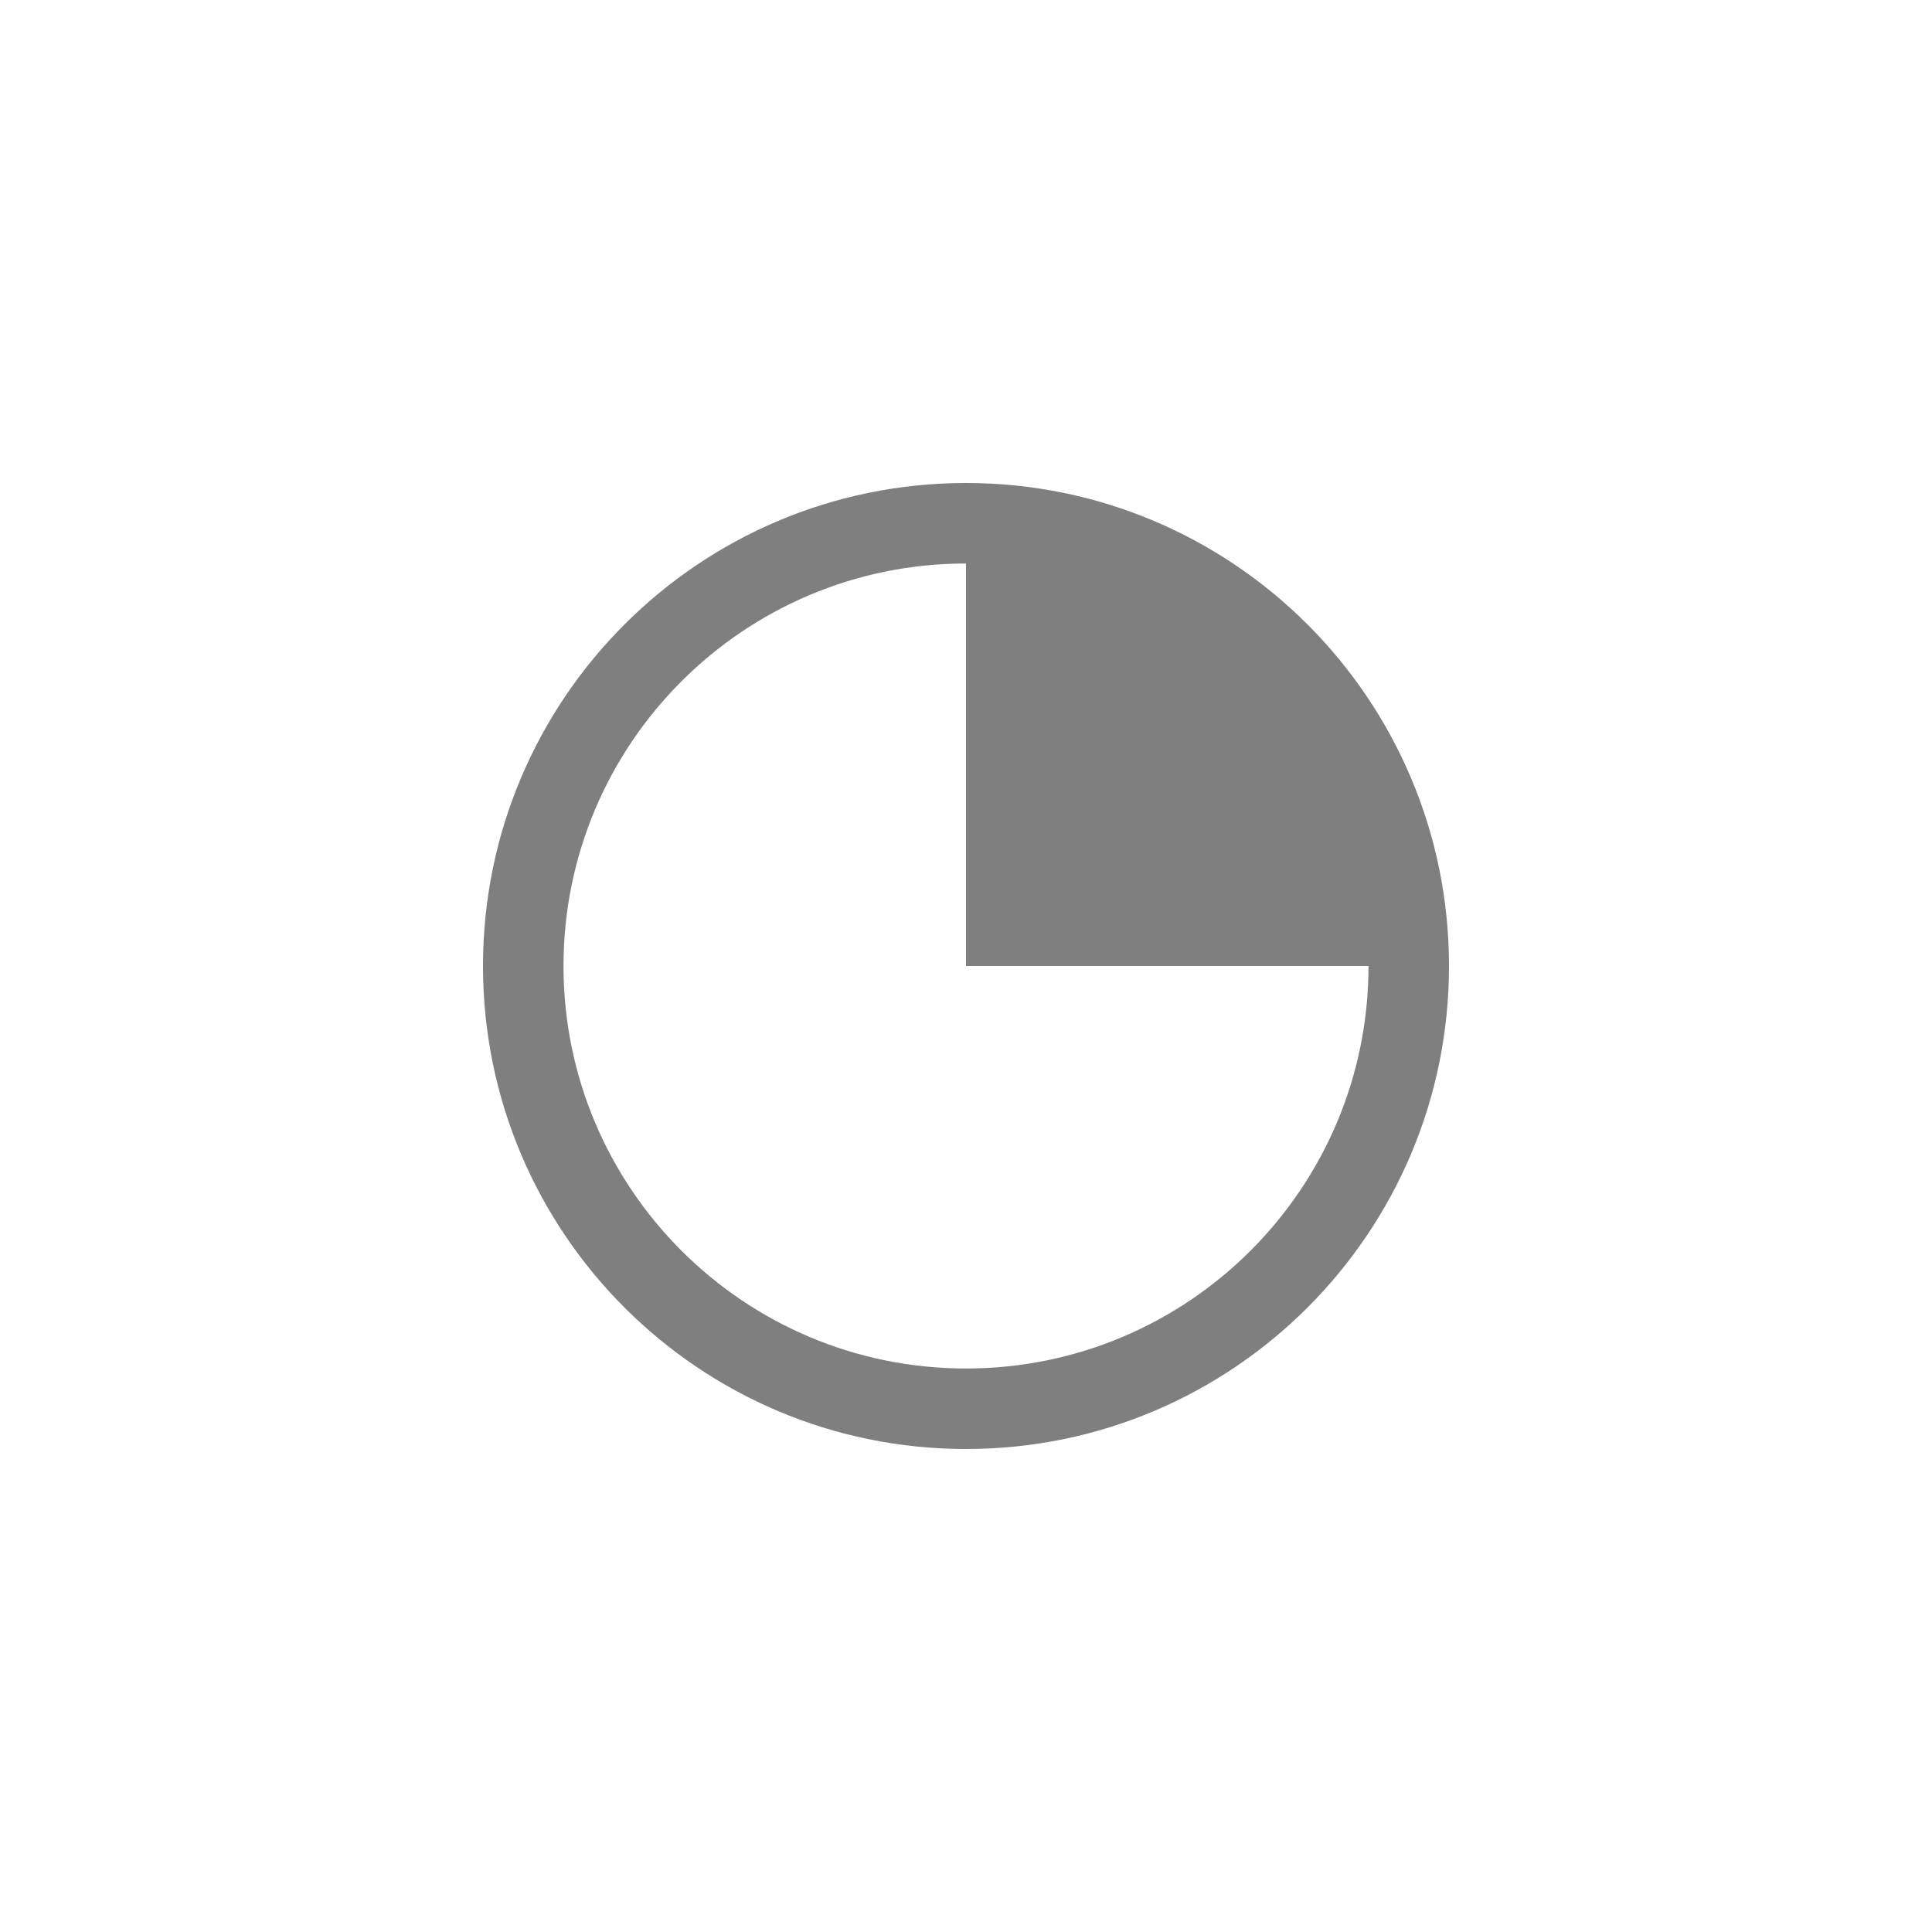
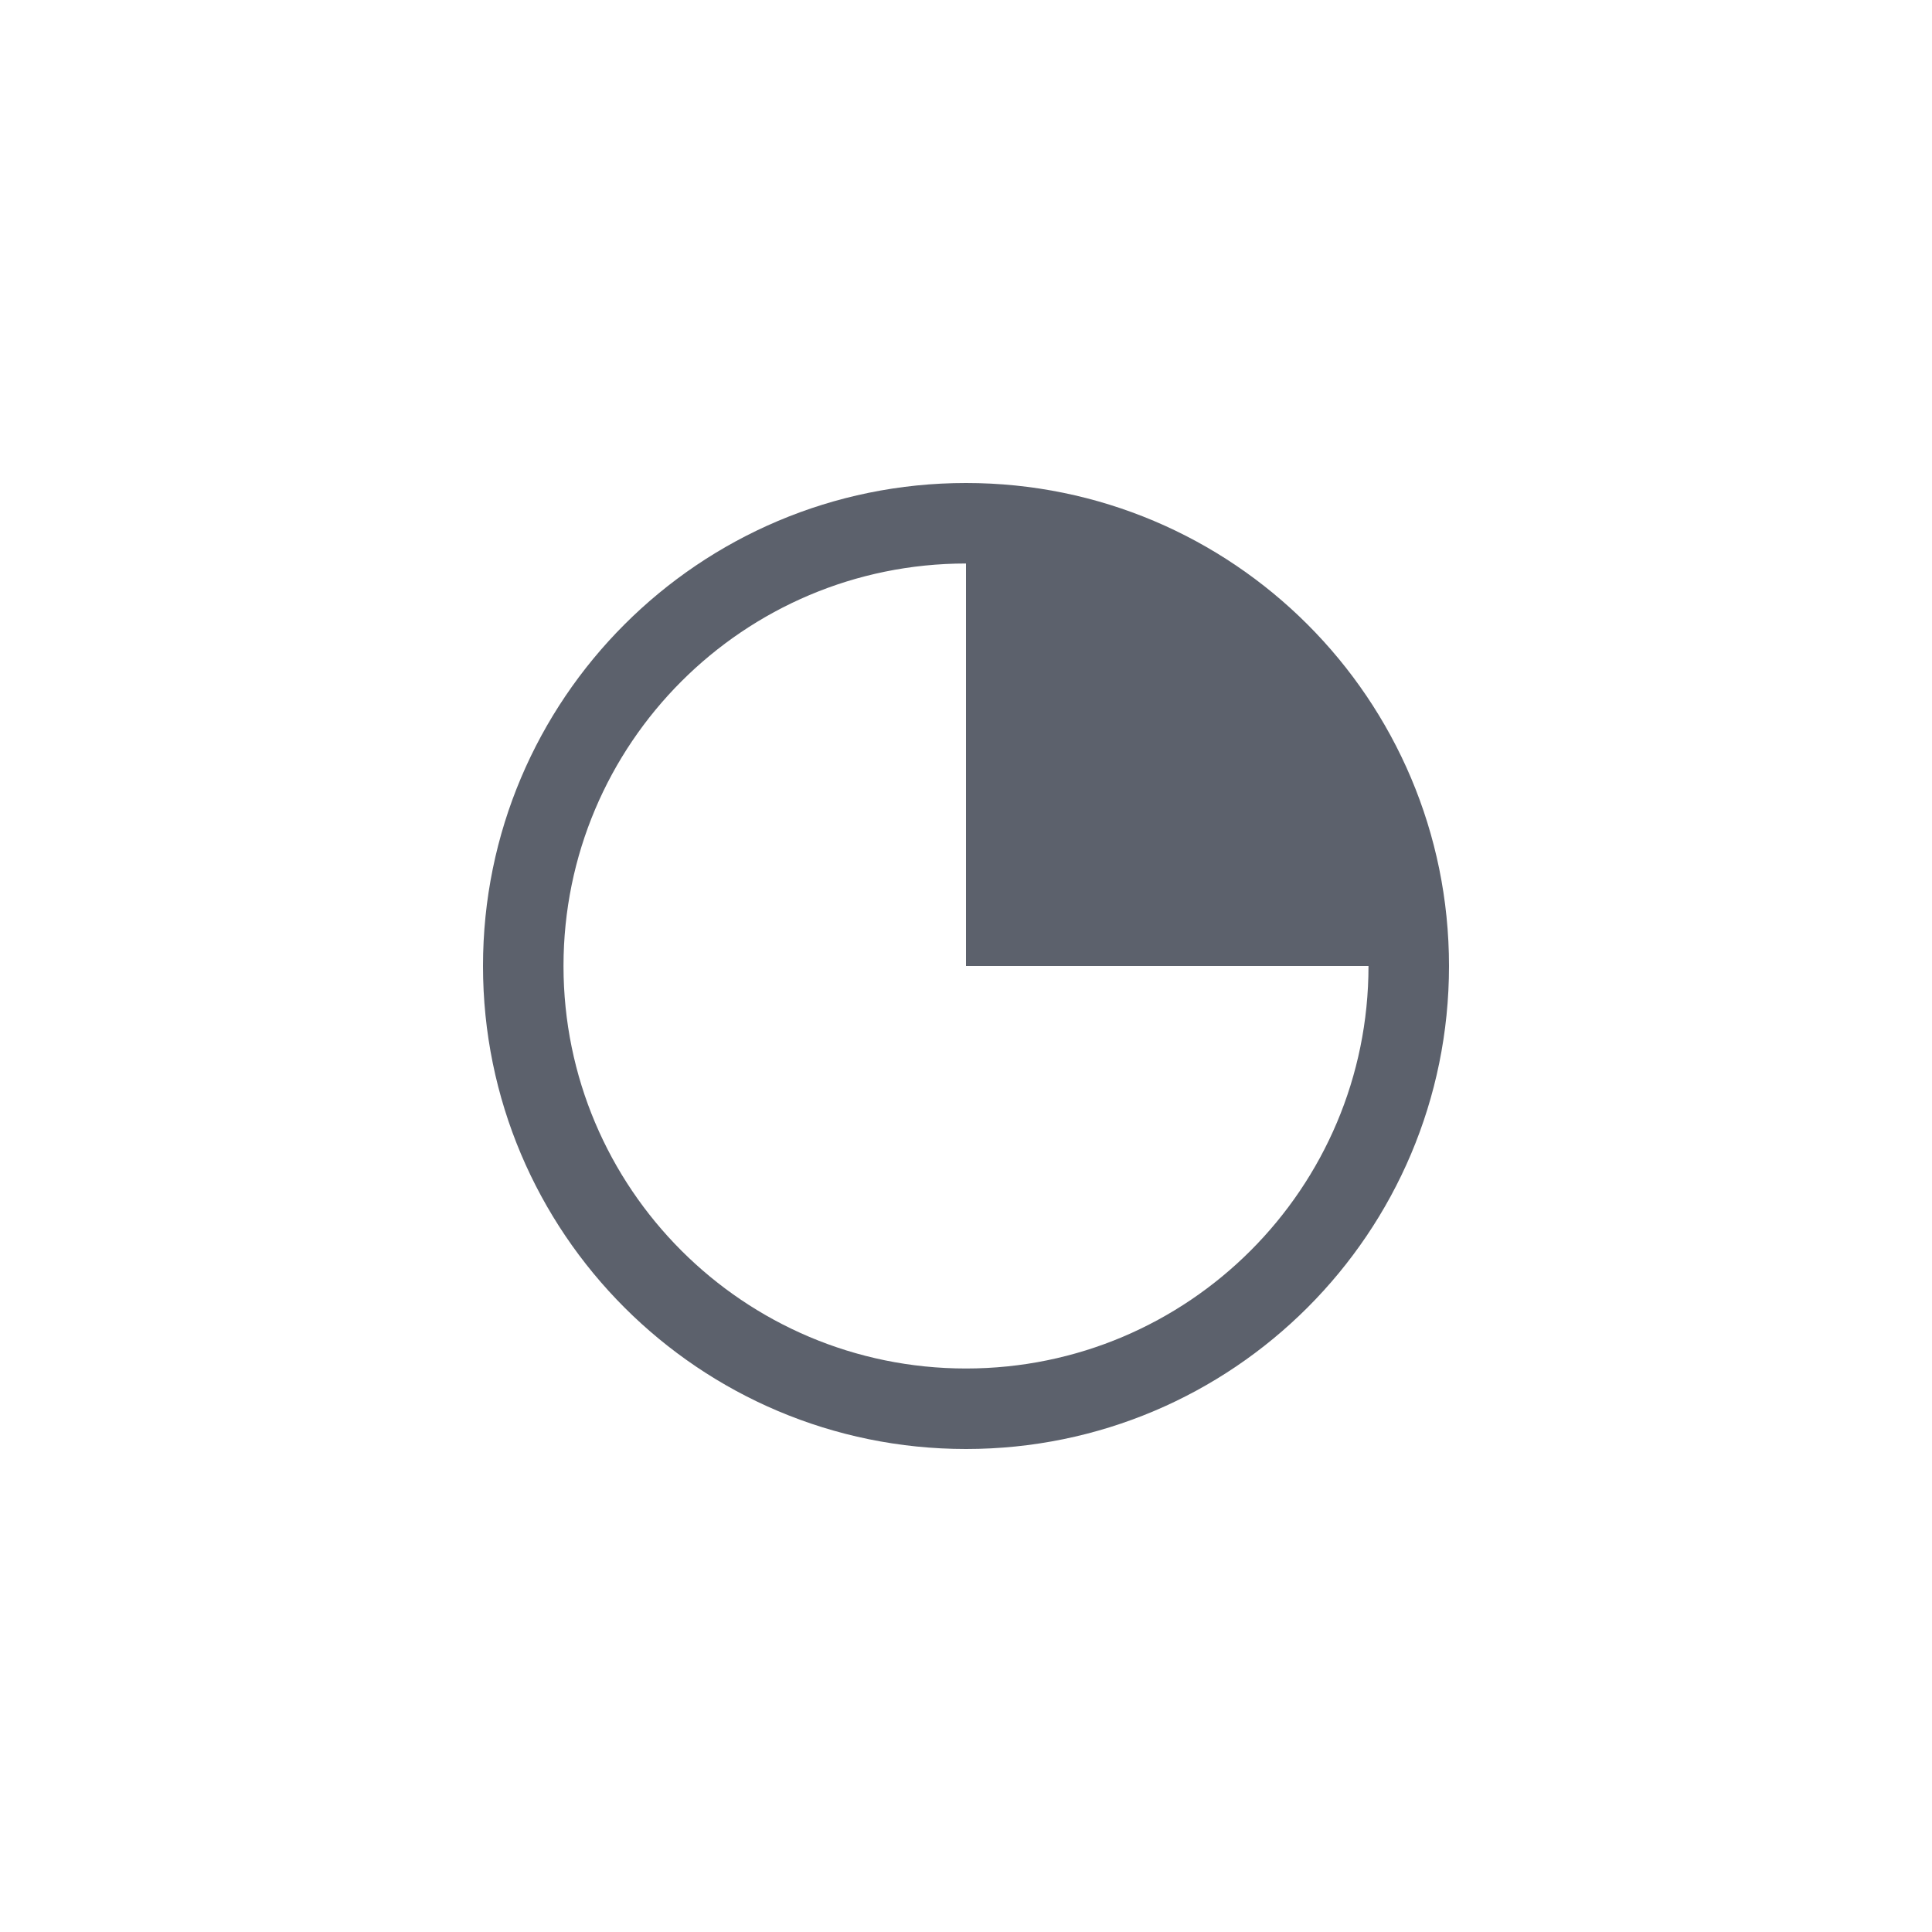
<svg xmlns="http://www.w3.org/2000/svg" id="svg3049" height="24" width="24" version="1.1">
  <defs id="defs3051">
    <style id="current-color-scheme" type="text/css">.ColorScheme-Text {
        color:#4d4d4d;
      }
      .ColorScheme-Background {
        color:#eff0f1;
      }
      .ColorScheme-Highlight {
        color:#3daee9;
      }
      .ColorScheme-ViewText {
        color:#31363b;
      }
      .ColorScheme-ViewBackground {
        color:#fcfcfc;
      }
      .ColorScheme-ViewHover {
        color:#93cee9;
      }
      .ColorScheme-ViewFocus{
        color:#3daee9;
      }
      .ColorScheme-ButtonText {
        color:#31363b;
      }
      .ColorScheme-ButtonBackground {
        color:#eff0f1;
      }
      .ColorScheme-ButtonHover {
        color:#93cee9;
      }
      .ColorScheme-ButtonFocus{
        color:#3daee9;
      }</style>
  </defs>
-   <g id="layer1" transform="translate(-421.71 -523.79)">
-     <path id="path4139" opacity=".5" style="color:#4d4d4d" d="m433.71 529.79a6 6 0 0 0 -6 6 6 6 0 0 0 6 6 6 6 0 0 0 6 -6 6 6 0 0 0 -6 -6zm0 1v5h5a5 5 0 0 0 -0.021 -0.441 5 5 0 0 1 0.021 0.441 5 5 0 0 1 -5 5 5 5 0 0 1 -5 -5 5 5 0 0 1 5 -5zm0.441 0.021a5 5 0 0 1 0.209 0.025 5 5 0 0 0 -0.209 -0.025zm0.484 0.068a5 5 0 0 1 0.236 0.053 5 5 0 0 0 -0.236 -0.053zm0.479 0.113a5 5 0 0 1 0.25 0.084 5 5 0 0 0 -0.25 -0.084zm0.471 0.164a5 5 0 0 1 0.262 0.119 5 5 0 0 0 -0.262 -0.119zm0.439 0.205a5 5 0 0 1 0.254 0.145 5 5 0 0 0 -0.254 -0.145zm0.441 0.26a5 5 0 0 1 0.221 0.158 5 5 0 0 0 -0.221 -0.158zm0.4 0.295a5 5 0 0 1 0.199 0.174 5 5 0 0 0 -0.199 -0.174zm0.377 0.34a5 5 0 0 1 0.166 0.178 5 5 0 0 0 -0.166 -0.178zm0.34 0.377a5 5 0 0 1 0.137 0.18 5 5 0 0 0 -0.137 -0.18zm0.295 0.4a5 5 0 0 1 0.115 0.188 5 5 0 0 0 -0.115 -0.188zm0.26 0.441a5 5 0 0 1 0.086 0.178 5 5 0 0 0 -0.086 -0.178zm0.205 0.439a5 5 0 0 1 0.08 0.221 5 5 0 0 0 -0.08 -0.221zm0.164 0.471a5 5 0 0 1 0.06 0.242 5 5 0 0 0 -0.06 -0.242zm0.113 0.479a5 5 0 0 1 0.043 0.275 5 5 0 0 0 -0.043 -0.275z" class="ColorScheme-Text" />
-   </g>
+   <path class="ColorScheme-Text" d="m 12,6 a 6,6 0 0 0 -6,6 6,6 0 0 0 6,6 6,6 0 0 0 6,-6 6,6 0 0 0 -6,-6 z m 0,1 v 5 h 5 A 5,5 0 0 0 16.979,11.559 5,5 0 0 1 17,12 5,5 0 0 1 12,17 5,5 0 0 1 7,12 5,5 0 0 1 12,7 Z m 0.441,0.021 a 5,5 0 0 1 0.209,0.025 5,5 0 0 0 -0.209,-0.025 z m 0.484,0.068 a 5,5 0 0 1 0.236,0.053 5,5 0 0 0 -0.236,-0.053 z m 0.479,0.113 a 5,5 0 0 1 0.25,0.084 5,5 0 0 0 -0.25,-0.084 z M 13.875,7.367 A 5,5 0 0 1 14.137,7.486 5,5 0 0 0 13.875,7.367 Z m 0.439,0.205 a 5,5 0 0 1 0.254,0.145 5,5 0 0 0 -0.254,-0.145 z m 0.441,0.26 a 5,5 0 0 1 0.221,0.158 5,5 0 0 0 -0.221,-0.158 z m 0.4,0.295 A 5,5 0 0 1 15.355,8.301 5,5 0 0 0 15.156,8.127 Z M 15.533,8.467 A 5,5 0 0 1 15.699,8.645 5,5 0 0 0 15.533,8.467 Z m 0.34,0.377 A 5,5 0 0 1 16.01,9.024 5,5 0 0 0 15.873,8.844 Z M 16.168,9.244 A 5,5 0 0 1 16.283,9.432 5,5 0 0 0 16.168,9.244 Z m 0.26,0.441 a 5,5 0 0 1 0.086,0.178 5,5 0 0 0 -0.086,-0.178 z m 0.205,0.439 a 5,5 0 0 1 0.08,0.221 5,5 0 0 0 -0.08,-0.221 z m 0.164,0.471 a 5,5 0 0 1 0.06,0.242 5,5 0 0 0 -0.06,-0.242 z m 0.113,0.479 a 5,5 0 0 1 0.043,0.275 5,5 0 0 0 -0.043,-0.275 z" style="color:#4d4d4d;opacity:1;fill:#5c616c;fill-opacity:1" id="path4139" />
</svg>
